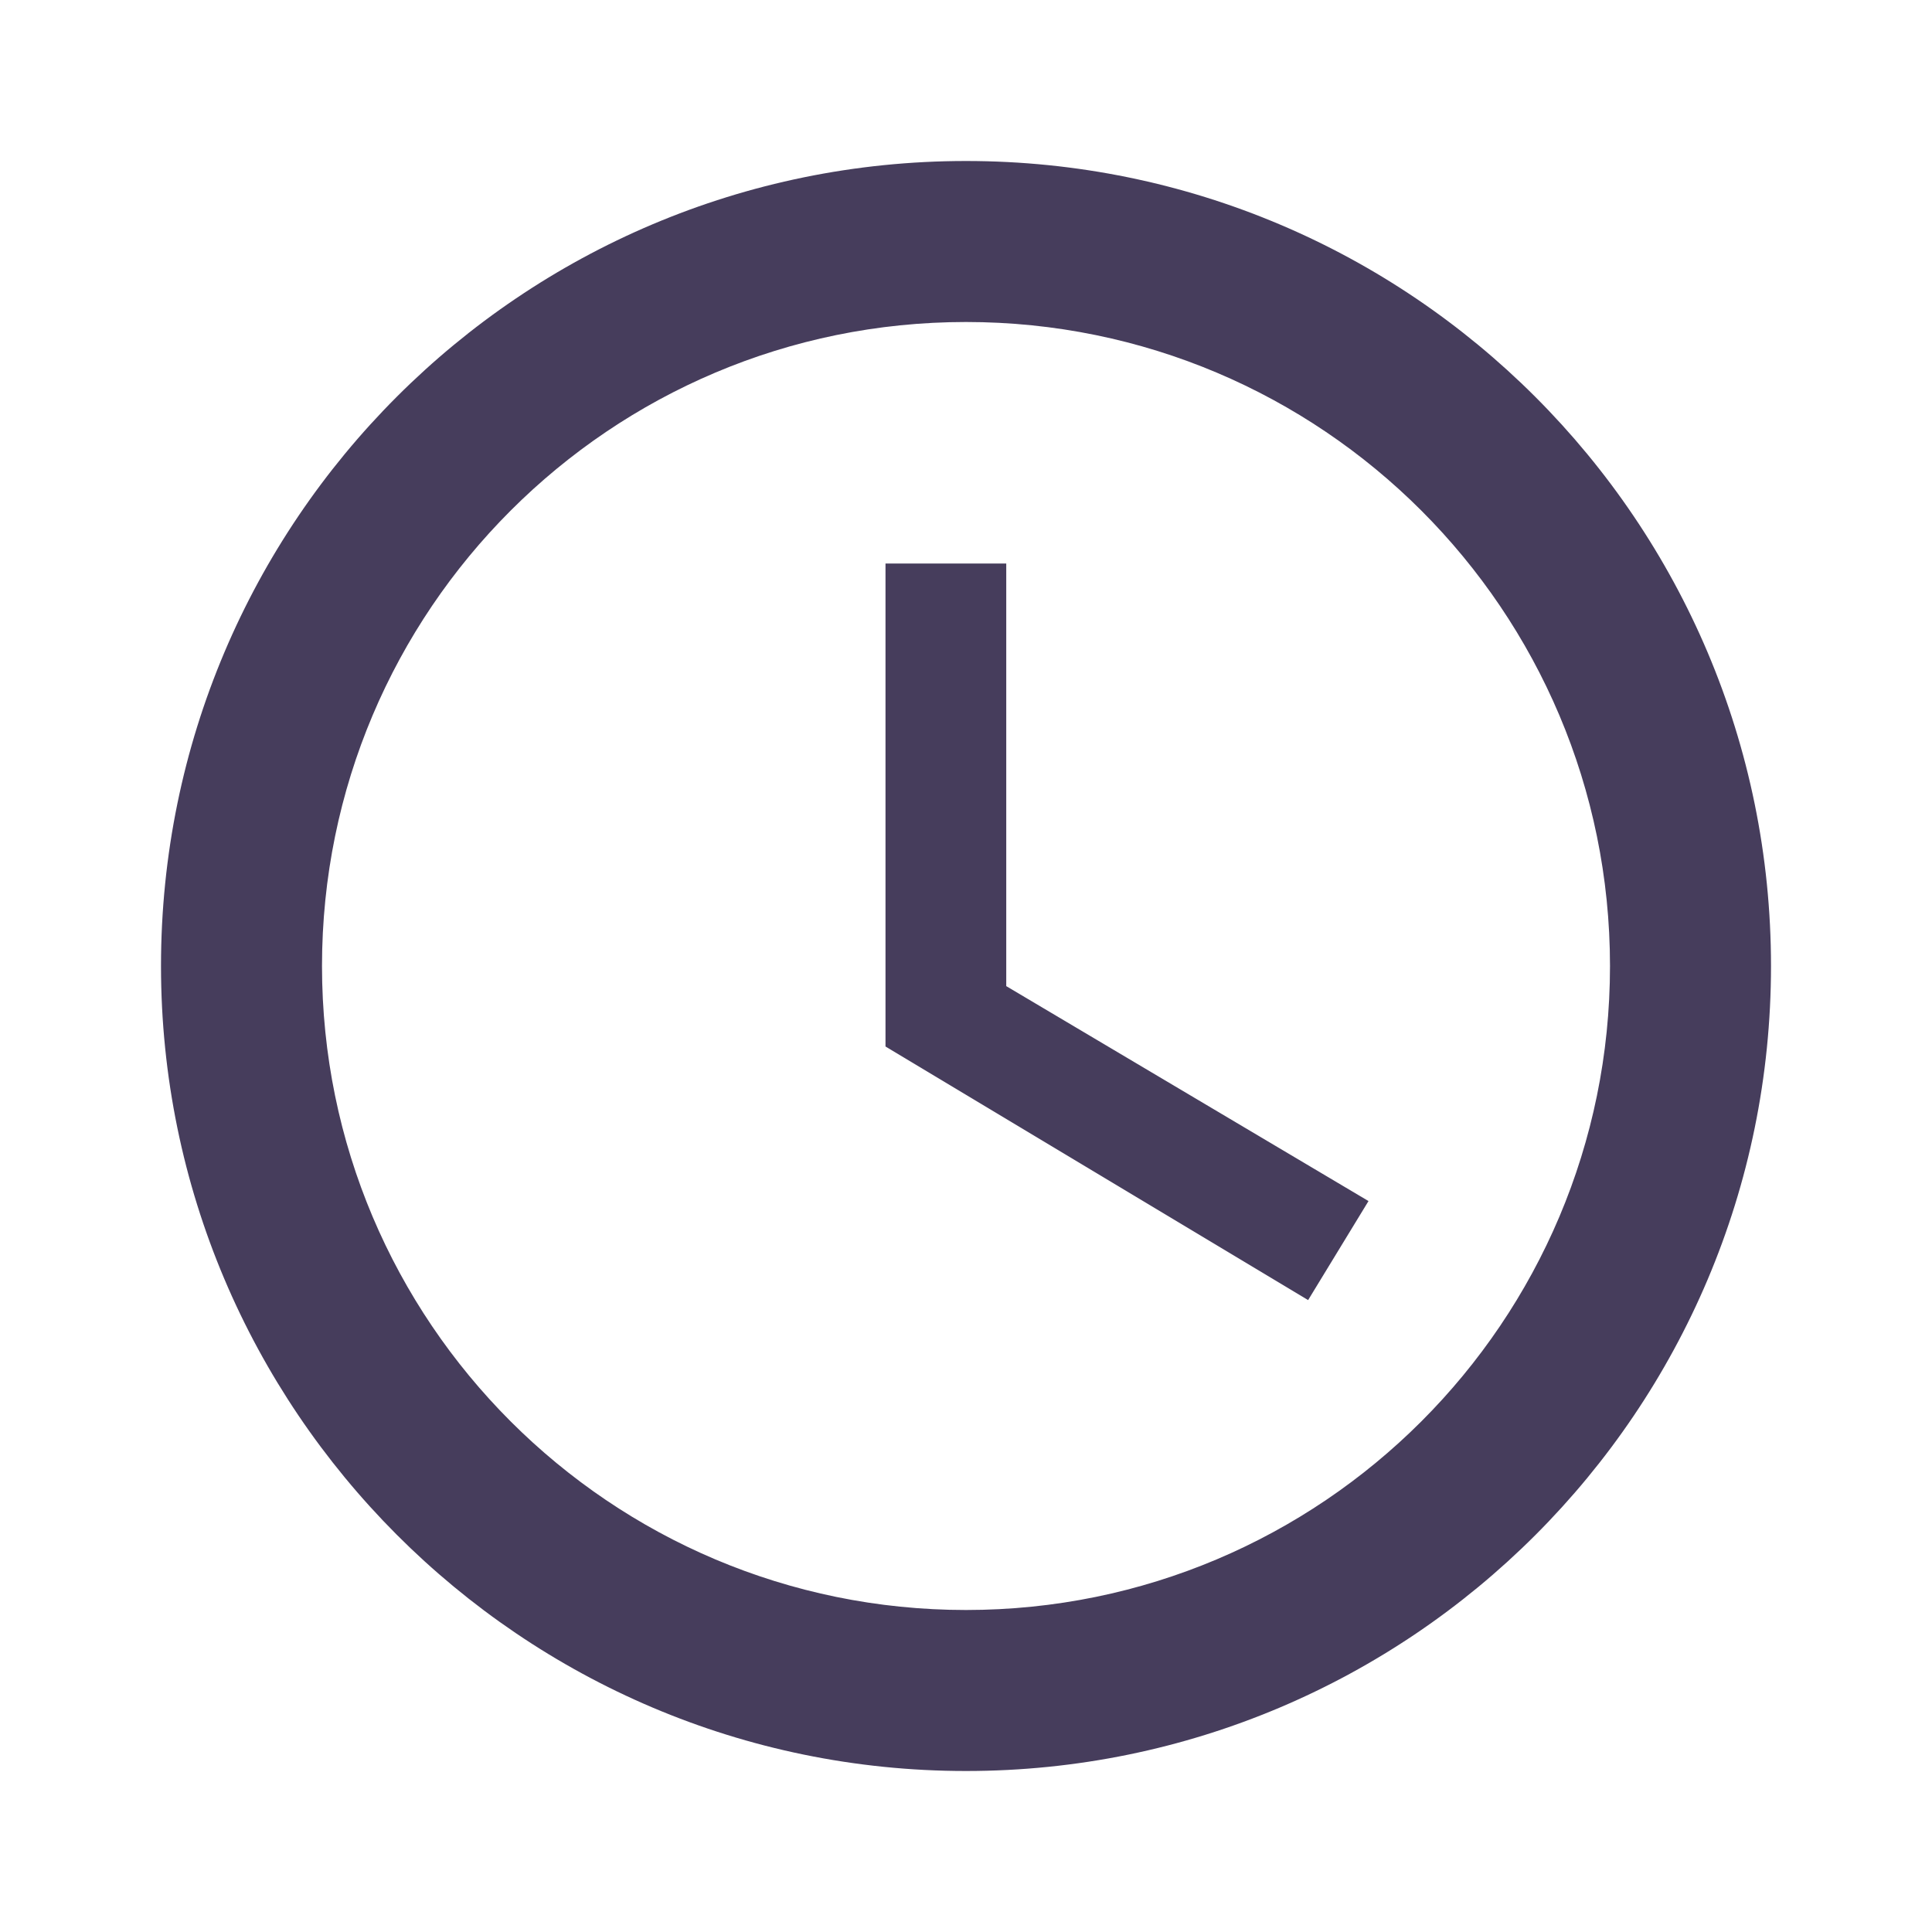
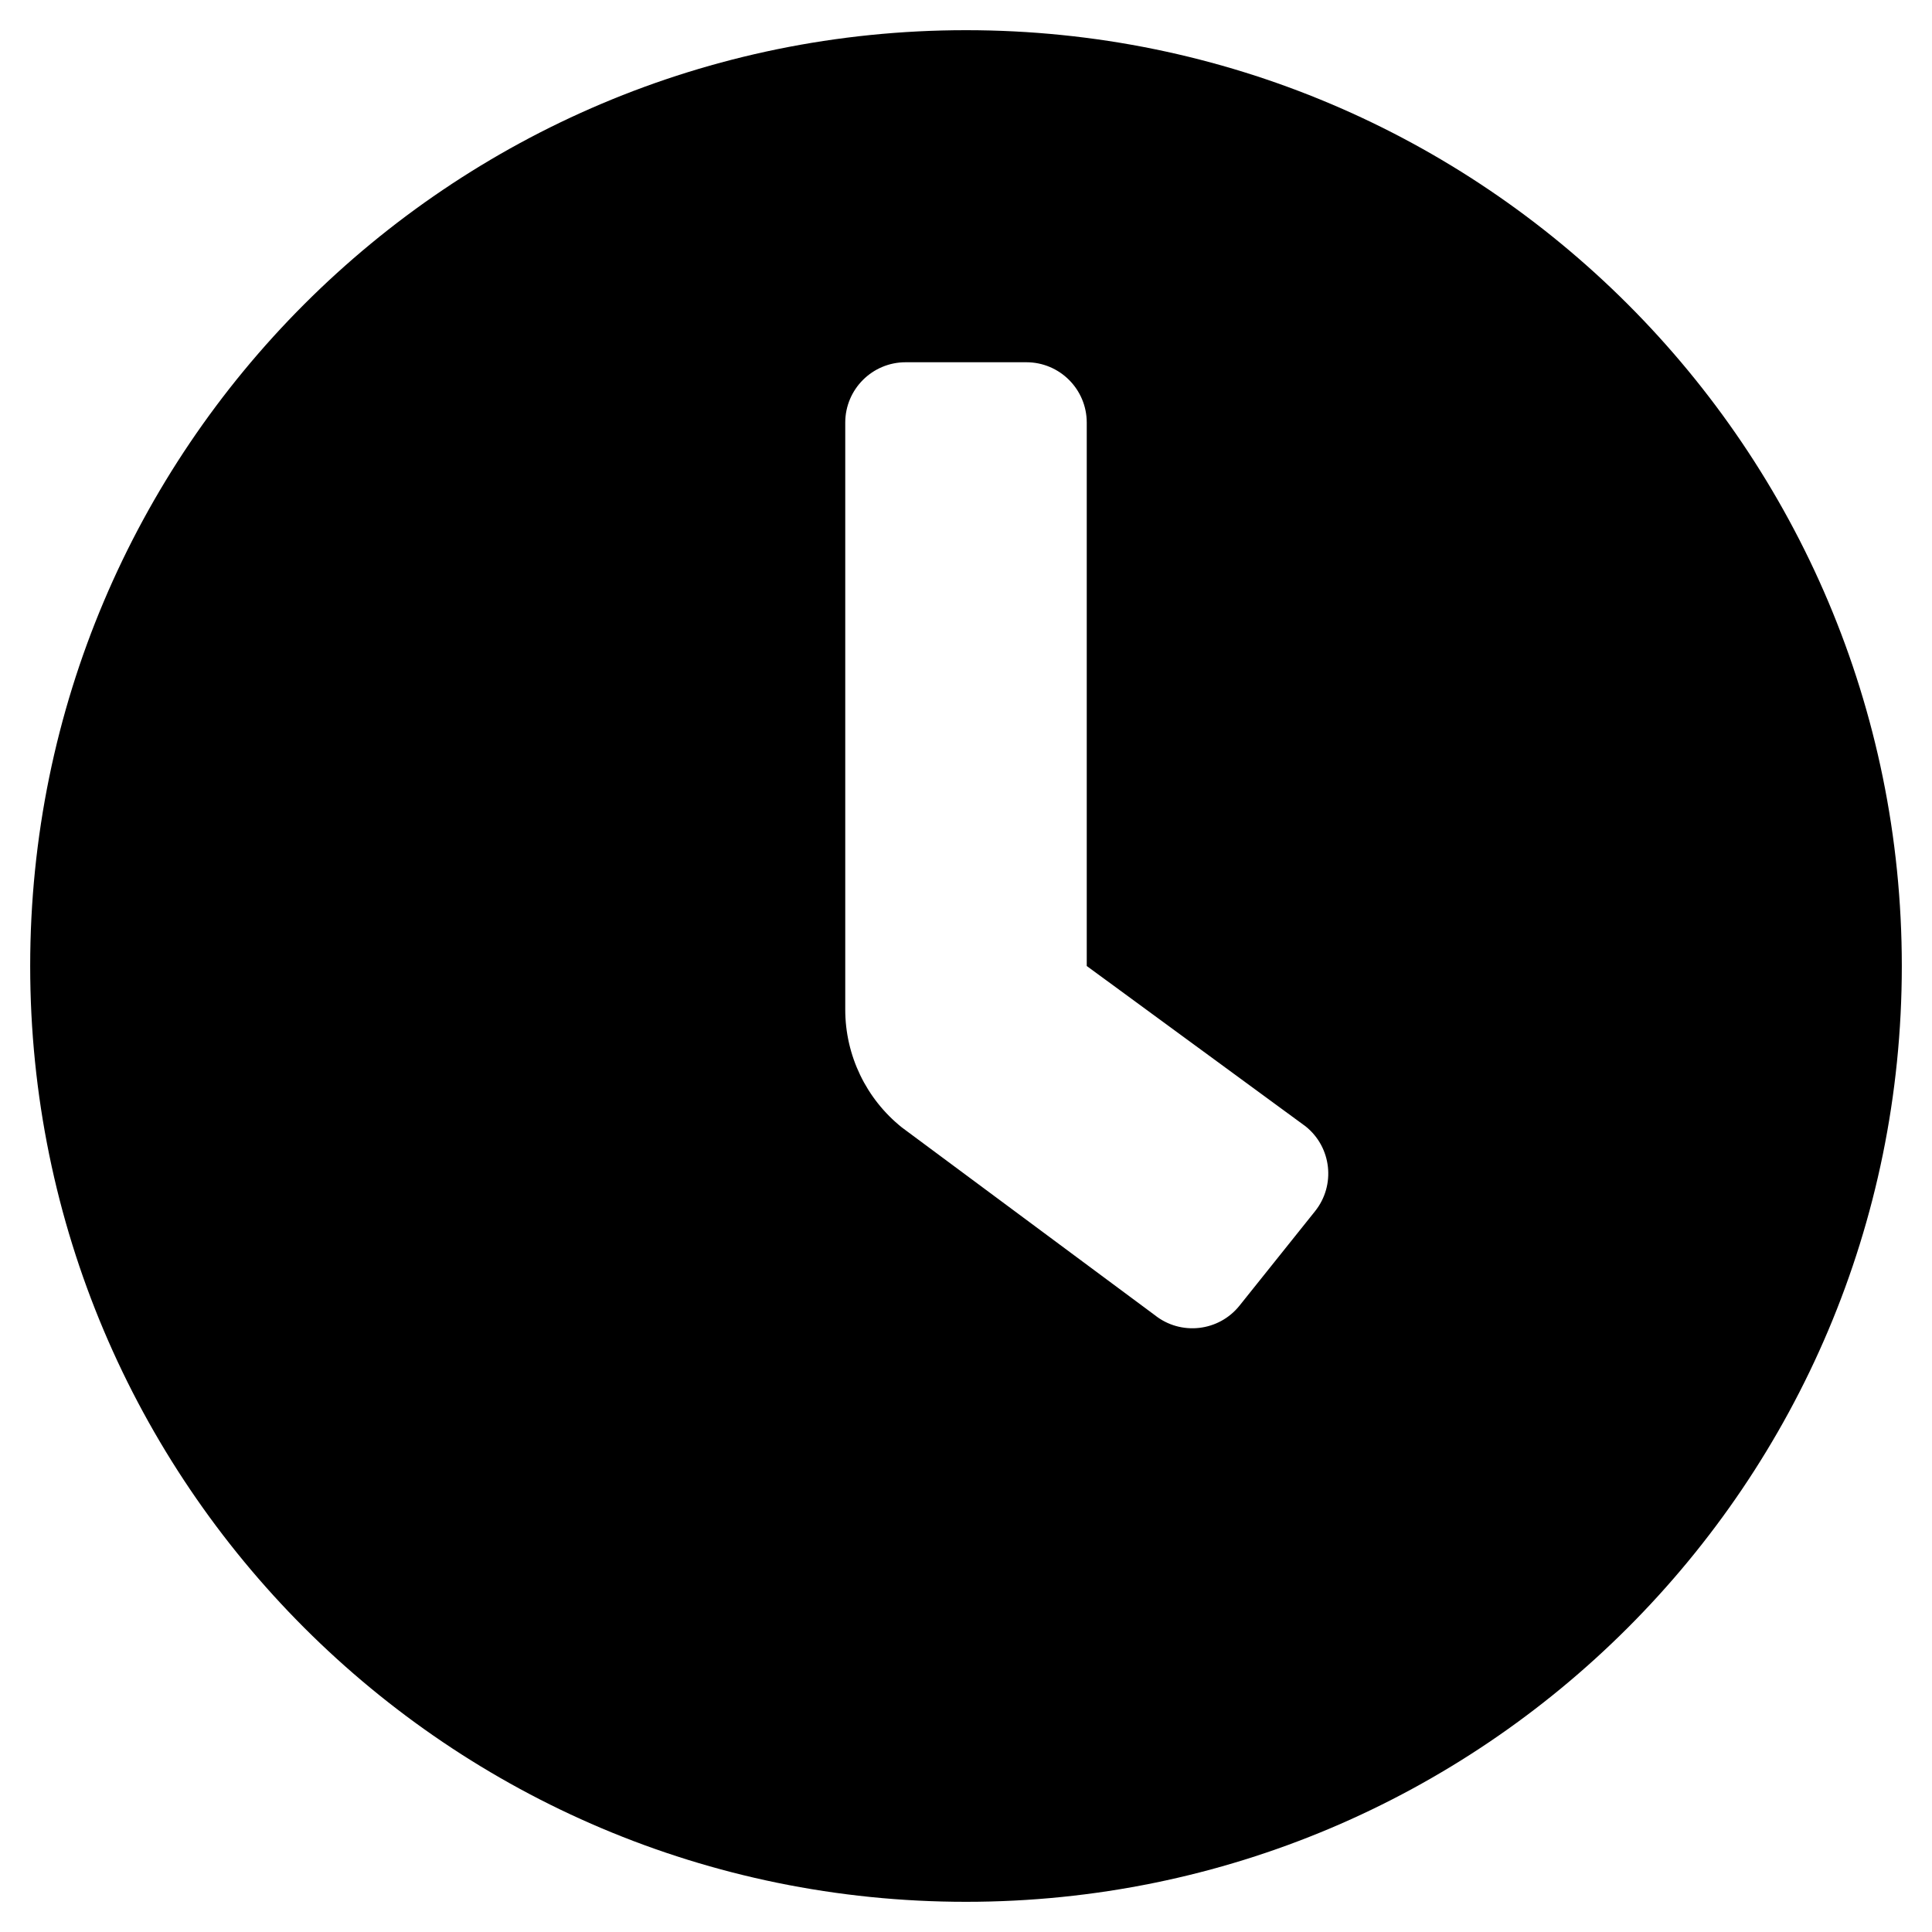
- <svg xmlns="http://www.w3.org/2000/svg" width="24px" height="24px" viewBox="0 0 24 24" version="1.1">
-   <g stroke="none" stroke-width="1" fill="none" fill-rule="evenodd">
-     <path d="M12,20A8,8 0 0,0 20,12A8,8 0 0,0 12,4A8,8 0 0,0 4,12A8,8 0 0,0 12,20M12,2A10,10 0 0,1 22,12A10,10 0 0,1 12,22C6.47,22 2,17.5 2,12A10,10 0 0,1 12,2M12.5,7V12.25L17,14.92L16.25,16.15L11,13V7H12.5Z" fill="#463d5c" />
-   </g>
+ <svg xmlns="http://www.w3.org/2000/svg" viewBox="0 0 512 512">
+   <path d="M256,8C119,8,8,119,8,256S119,504,256,504,504,393,504,256,393,8,256,8Zm92.49,313h0l-20,25a16,16,0,0,1-22.49,2.5h0l-67-49.72a40,40,0,0,1-15-31.23V112a16,16,0,0,1,16-16h32a16,16,0,0,1,16,16V256l58,42.5A16,16,0,0,1,348.49,321Z" />
</svg>
